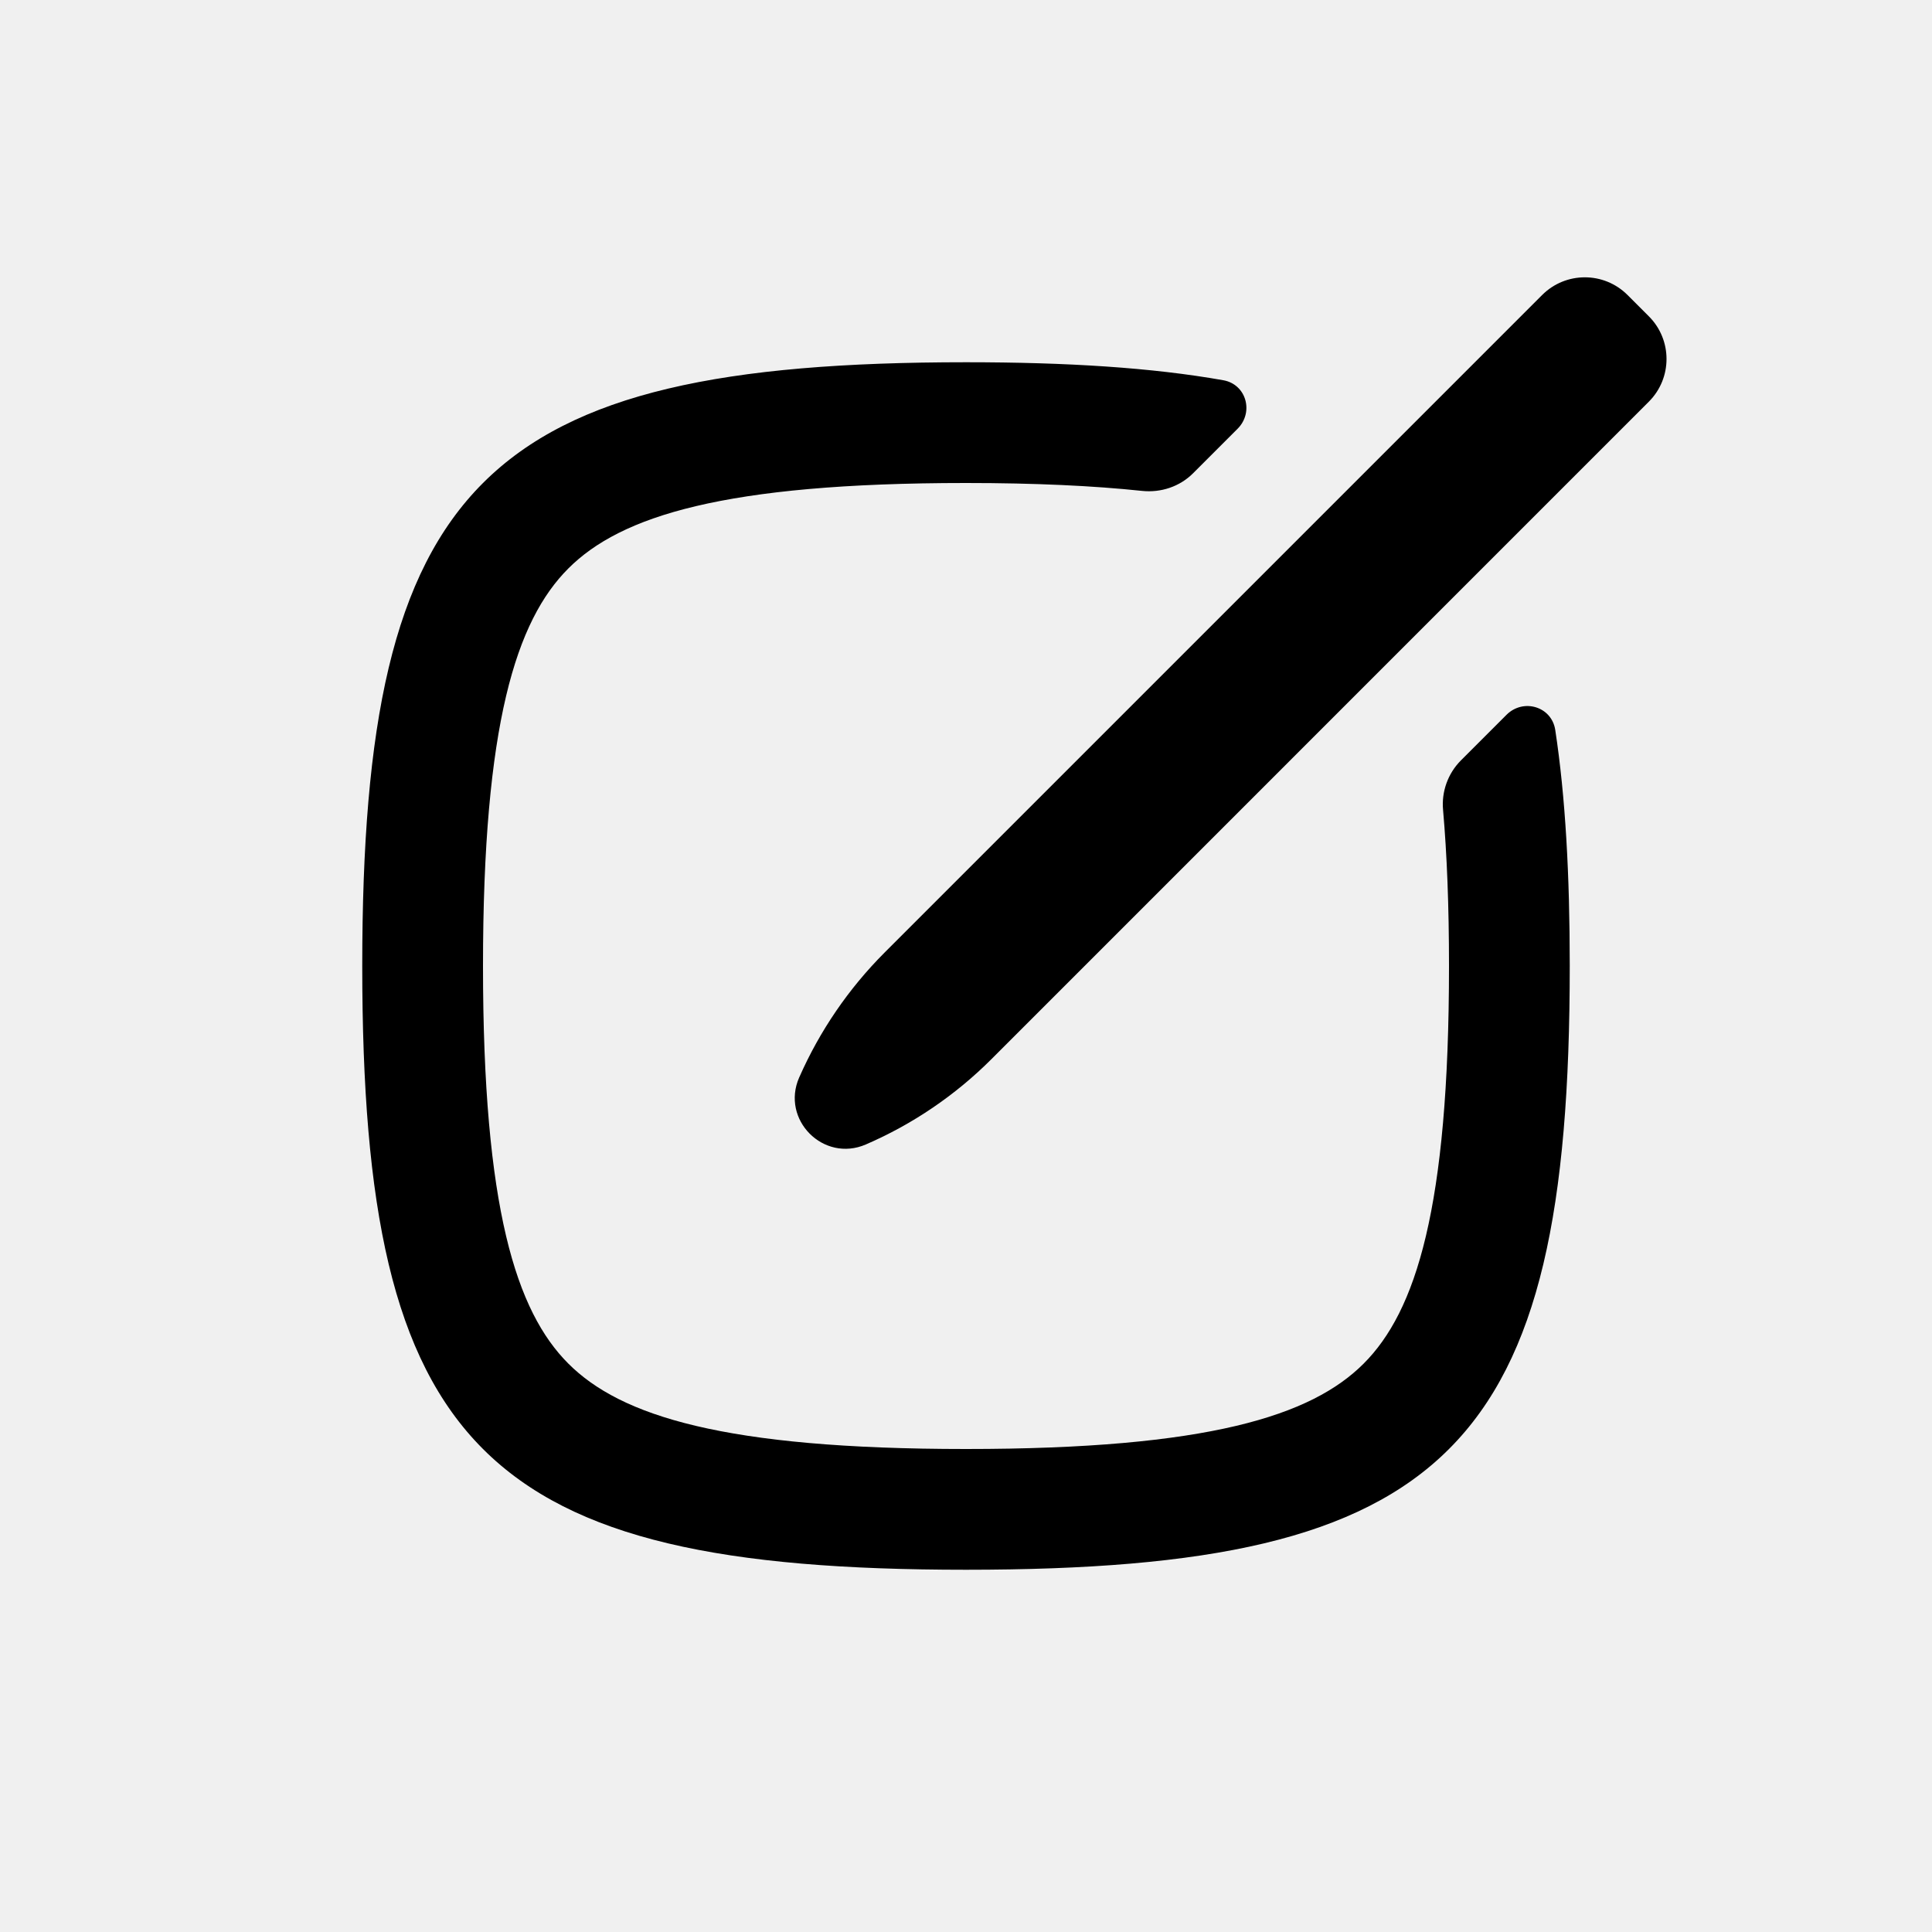
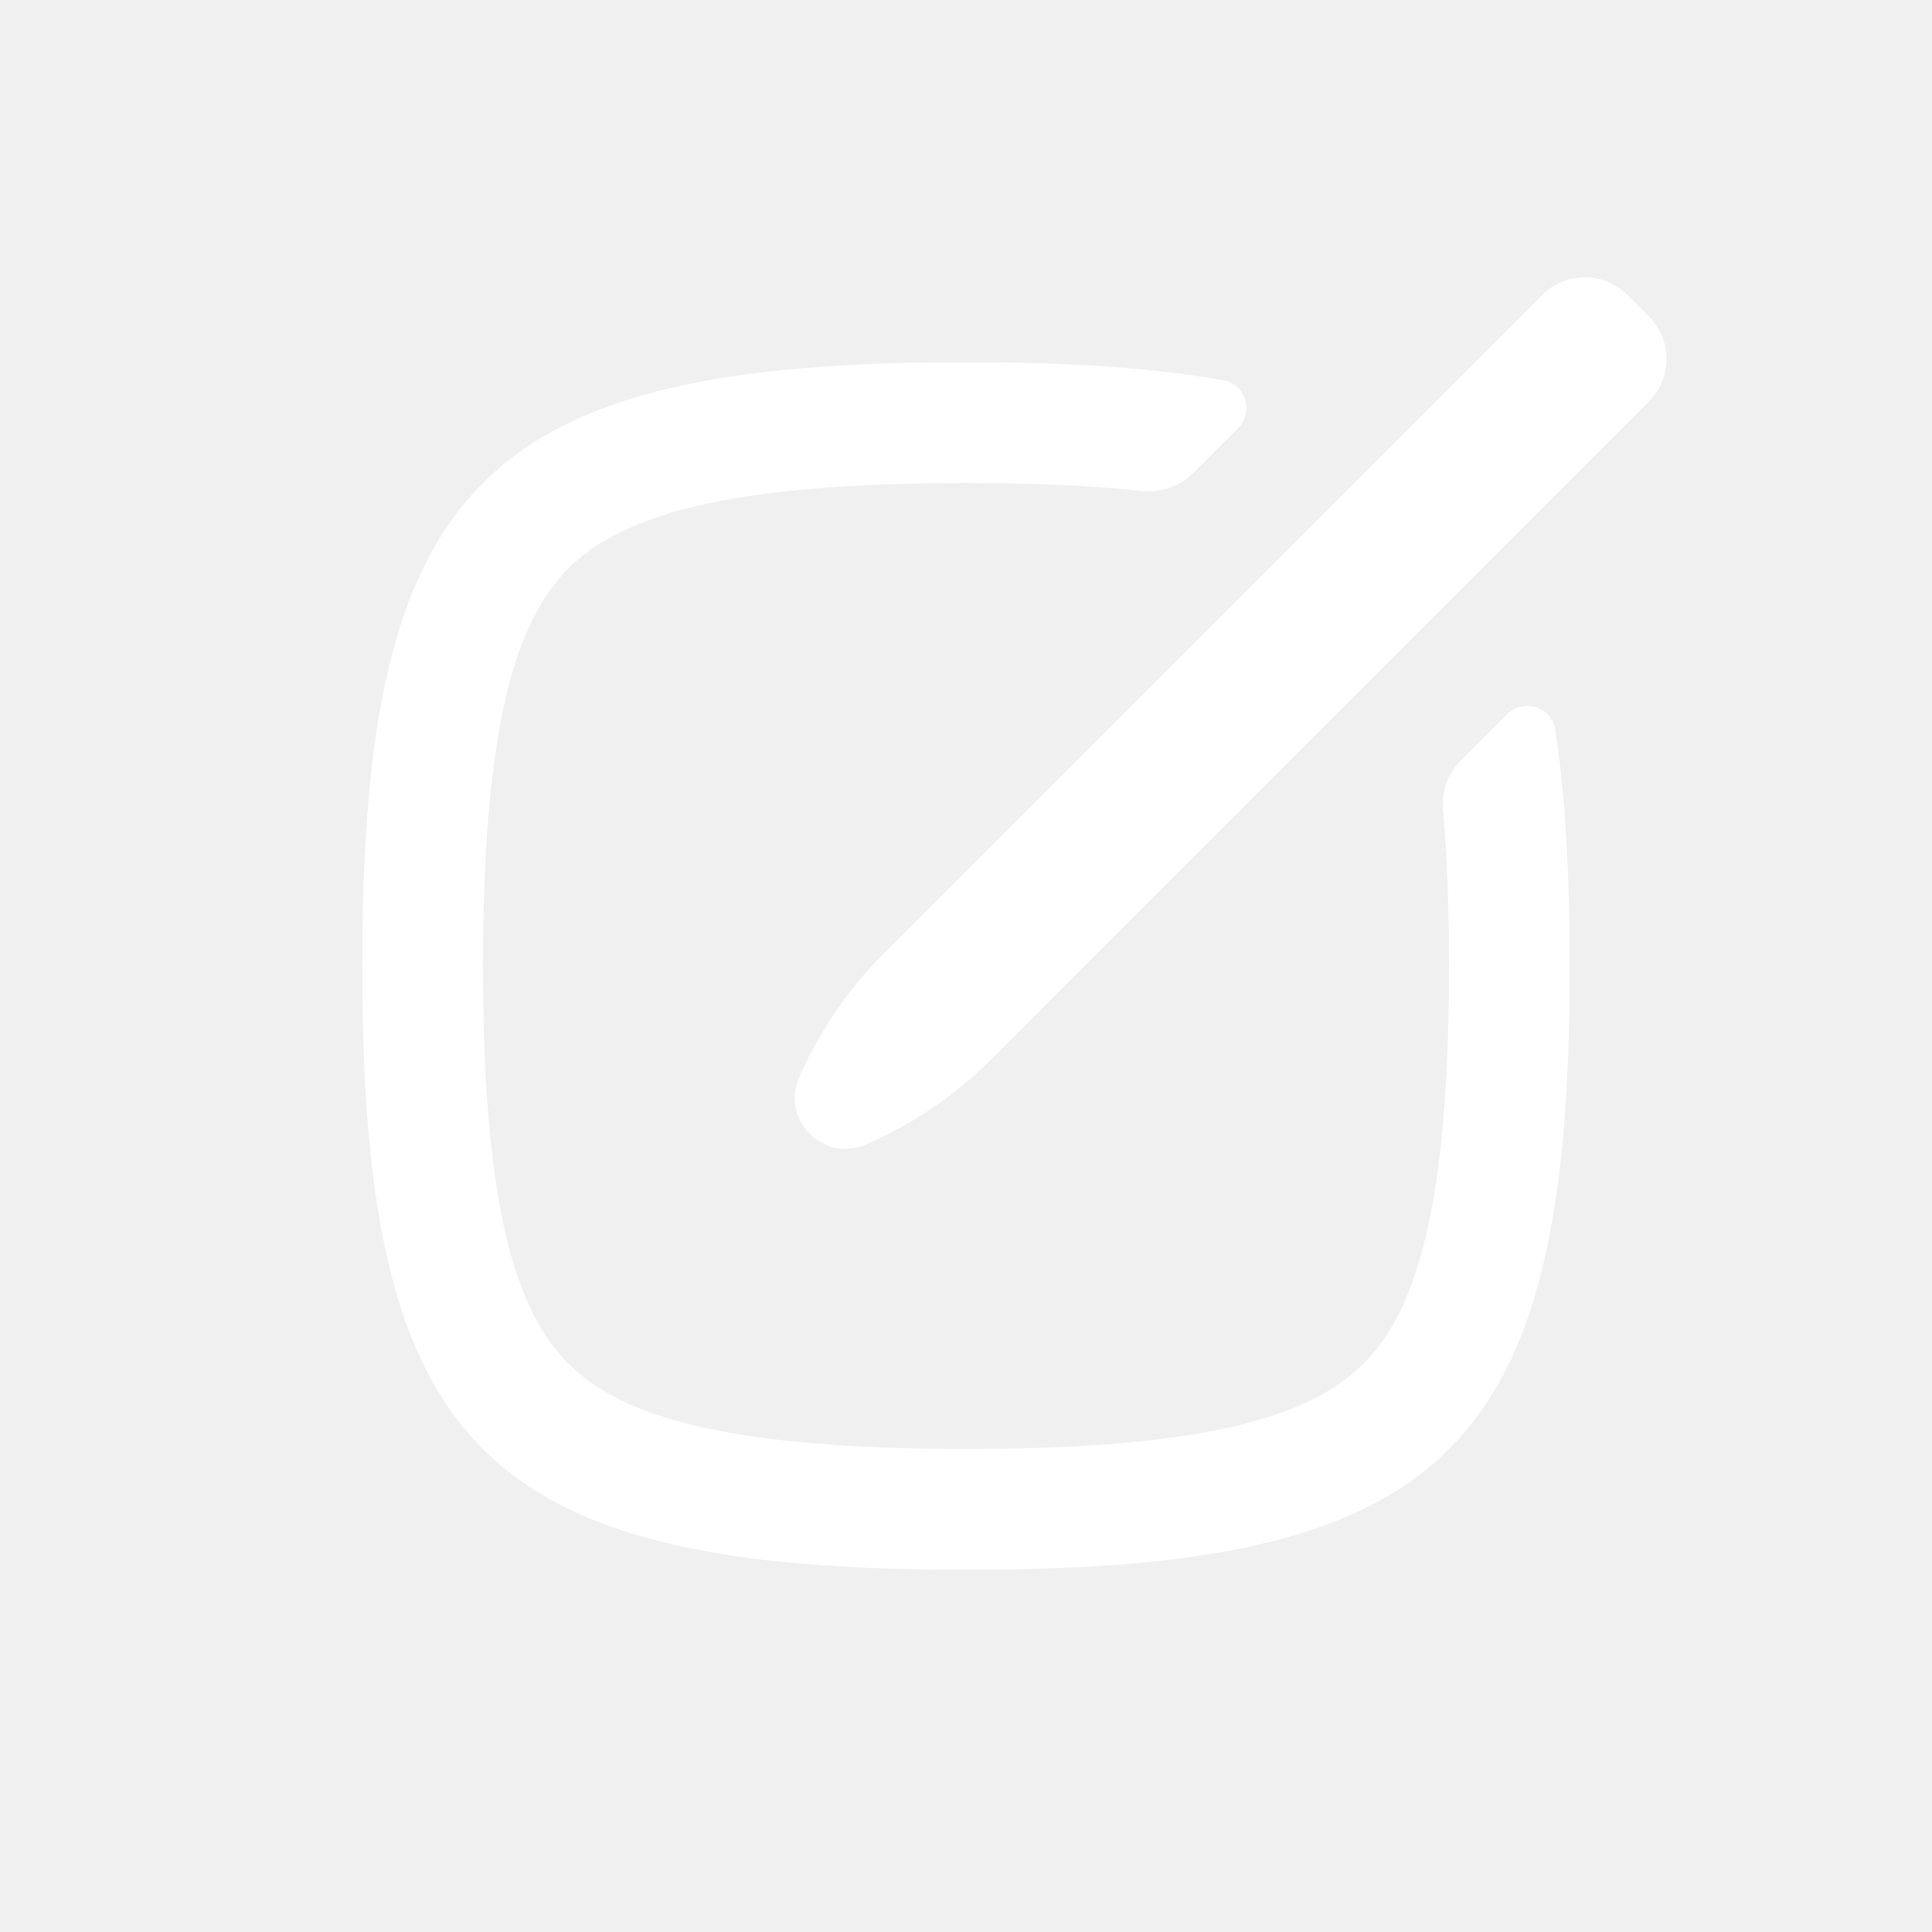
<svg xmlns="http://www.w3.org/2000/svg" width="48px" height="48px" viewBox="0 0 32 32">
-   <path d="M26.957 4.886a1 1 0 0 0-1.414 0L14.647 15.782a6.8 6.8 0 0 0-1.407 2.058l-.003.006c-.307.7.403 1.413 1.104 1.11a6.7 6.7 0 0 0 2.083-1.416L27.31 6.653a1 1 0 0 0 0-1.414zm-8.039 3.245c.311.032.622-.071.843-.292l.737-.737c.274-.274.145-.736-.236-.804C19.078 6.088 17.67 6 16 6 8 6 6 8 6 16s2 10 10 10 10-2 10-10c0-1.507-.071-2.801-.24-3.909-.059-.39-.53-.529-.808-.251l-.757.757a1.03 1.03 0 0 0-.293.821c.064.734.098 1.587.098 2.582 0 4.015-.55 5.722-1.414 6.586S20.014 24 16 24s-5.722-.55-6.586-1.414S8 20.015 8 16c0-4.014.55-5.721 1.414-6.585S11.986 8 16 8c1.151 0 2.112.046 2.918.131" fill="currentColor" />
+   <path d="M26.957 4.886a1 1 0 0 0-1.414 0L14.647 15.782a6.8 6.8 0 0 0-1.407 2.058l-.003.006c-.307.7.403 1.413 1.104 1.11a6.7 6.7 0 0 0 2.083-1.416L27.31 6.653a1 1 0 0 0 0-1.414zm-8.039 3.245c.311.032.622-.071.843-.292l.737-.737c.274-.274.145-.736-.236-.804C19.078 6.088 17.67 6 16 6 8 6 6 8 6 16s2 10 10 10 10-2 10-10c0-1.507-.071-2.801-.24-3.909-.059-.39-.53-.529-.808-.251l-.757.757a1.03 1.03 0 0 0-.293.821c.064.734.098 1.587.098 2.582 0 4.015-.55 5.722-1.414 6.586S20.014 24 16 24s-5.722-.55-6.586-1.414S8 20.015 8 16c0-4.014.55-5.721 1.414-6.585S11.986 8 16 8c1.151 0 2.112.046 2.918.131" fill="#FFFFFF" />
</svg>
